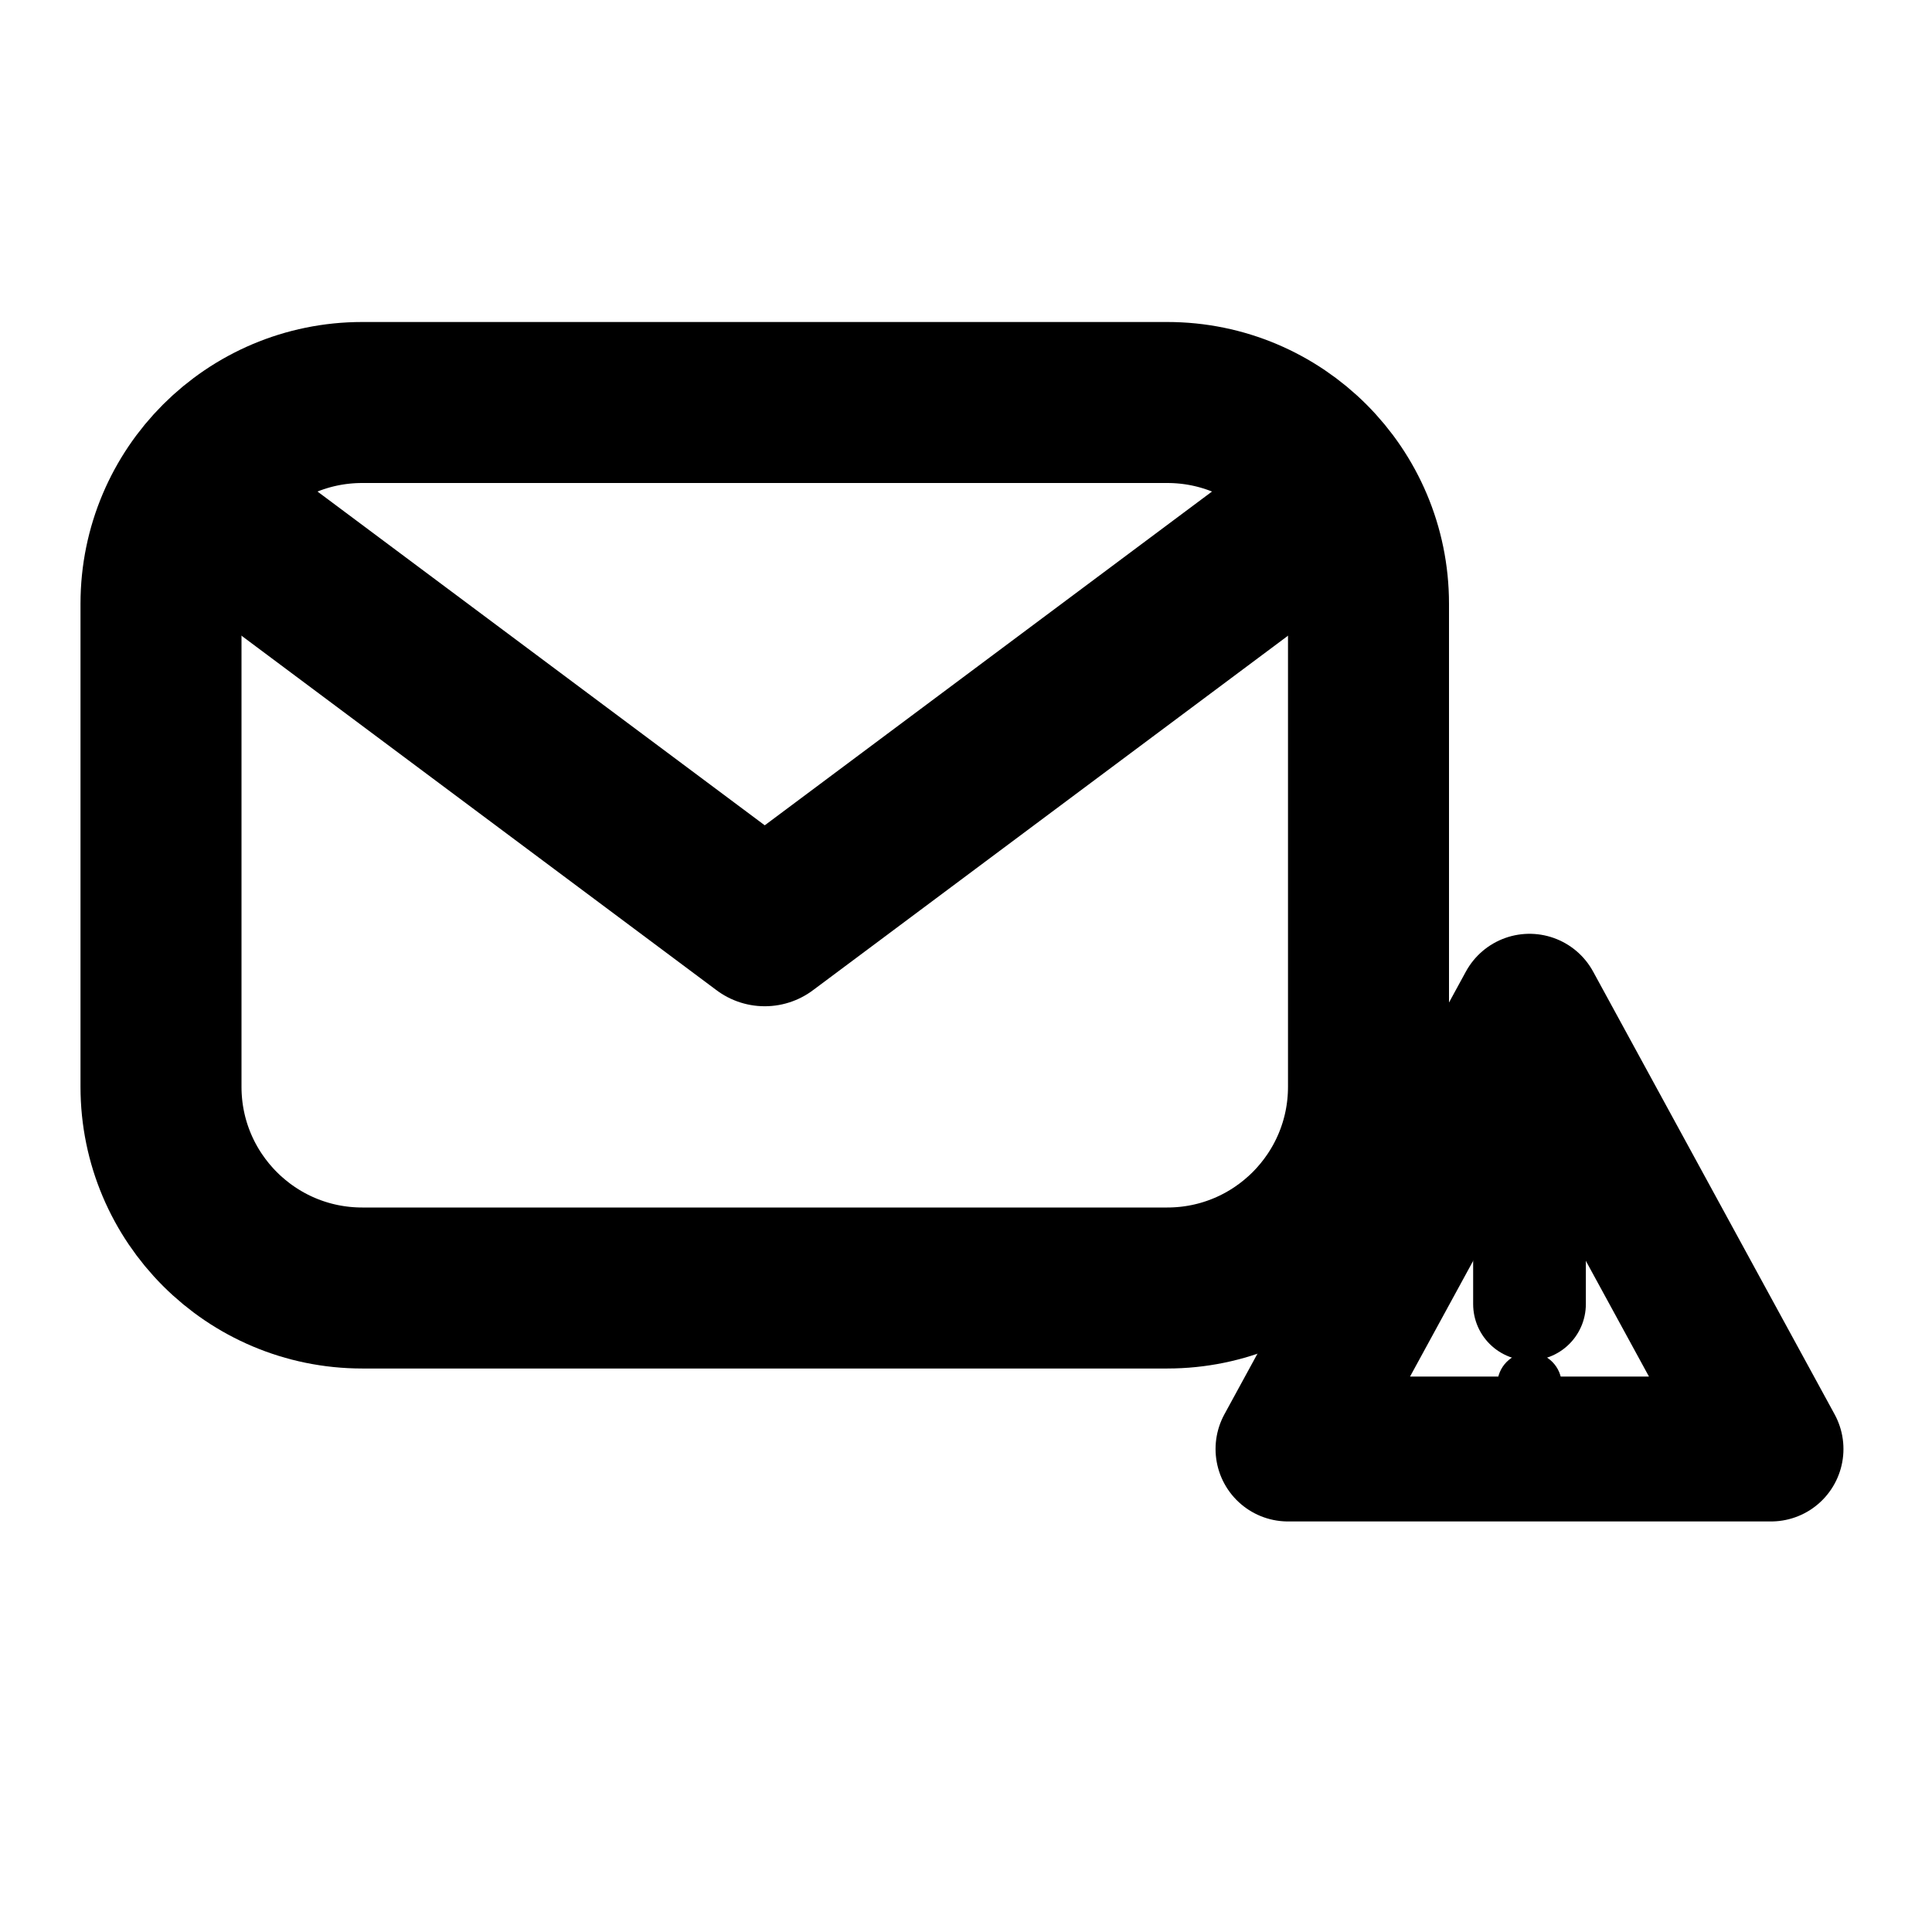
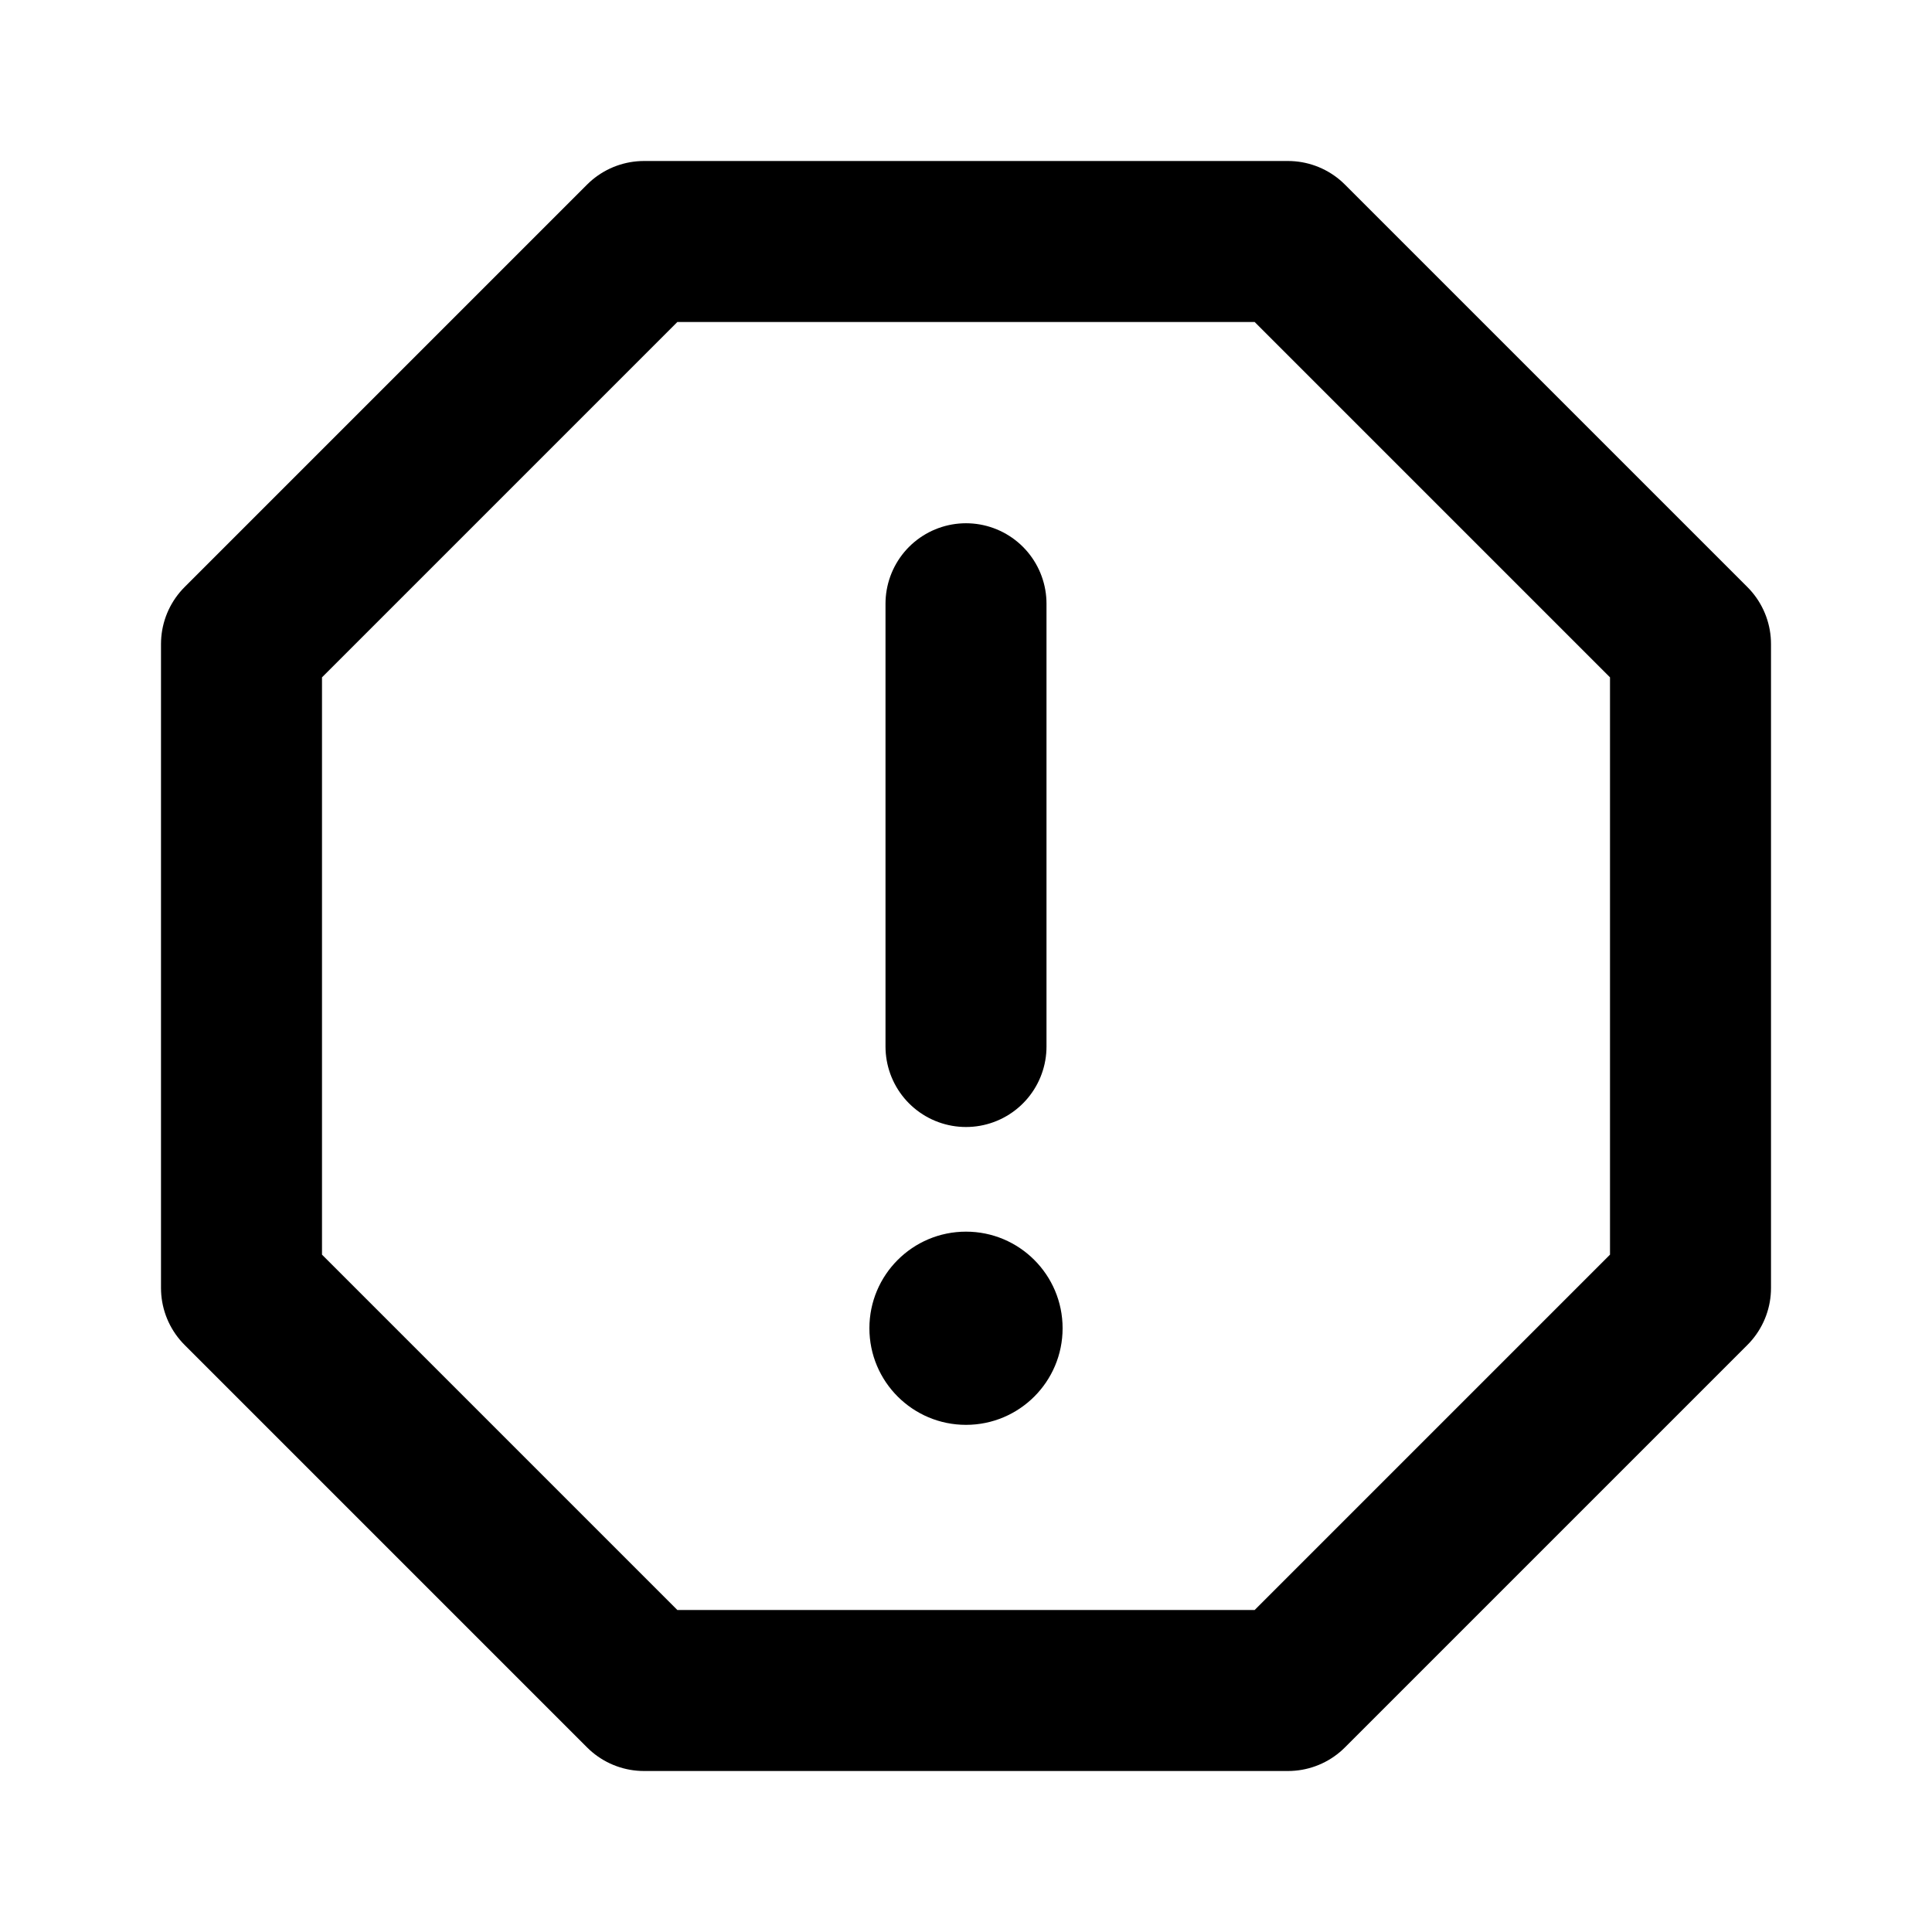
<svg xmlns="http://www.w3.org/2000/svg" viewBox="0 0 24 24" fill="none">
  <g stroke="currentColor" stroke-width="2" stroke-linecap="round" stroke-linejoin="round">
-     <rect x="2" y="5" width="15" height="11" rx="2.5" />
-     <path d="m2.8 6.5 6.7 5 6.7-5" />
+     <path d="M8 3h8l5 5v8l-5 5H8l-5-5V8Z" />
+     <path d="M12 7.5V13" />
  </g>
-   <path d="M19 12.5 22 18h-6Z" stroke="currentColor" stroke-width="1.8" stroke-linecap="round" stroke-linejoin="round" />
-   <path d="M19 14.5v1.7" stroke="currentColor" stroke-width="1.4" stroke-linecap="round" />
-   <circle cx="19" cy="17.2" r="0.4" fill="currentColor" />
+   <circle cx="12" cy="16.5" r="1.2" fill="currentColor" />
</svg>
